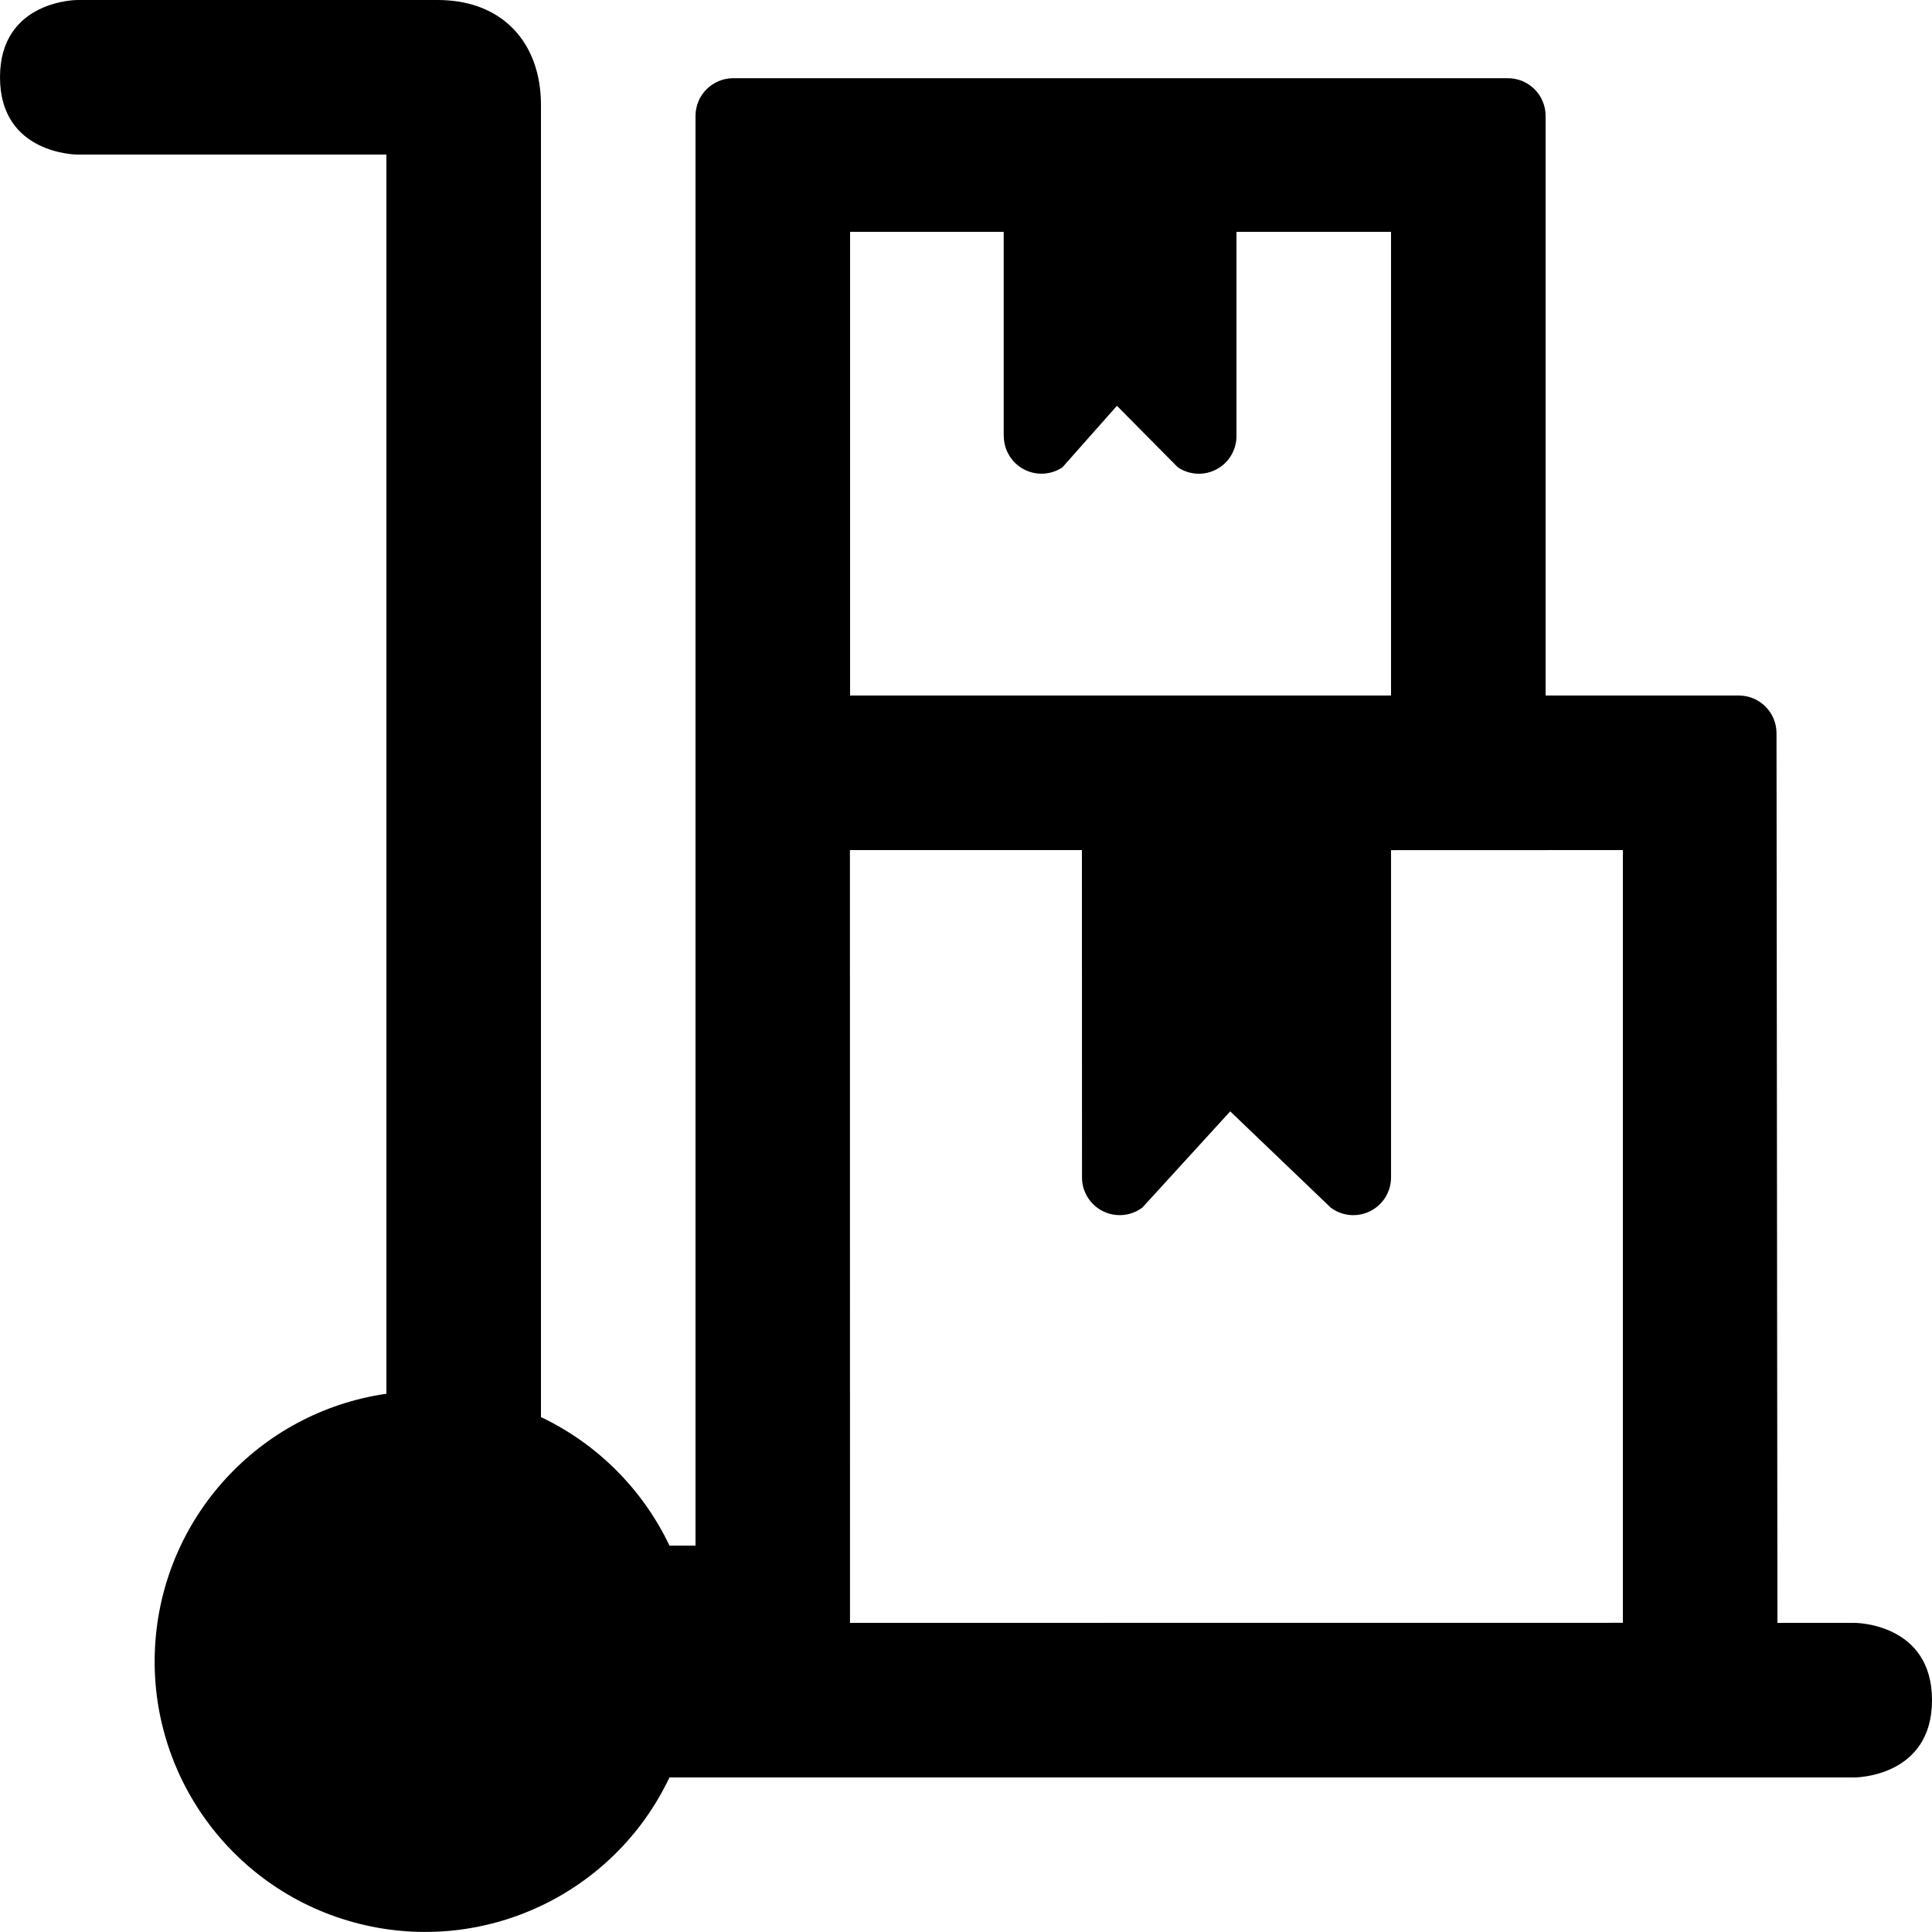
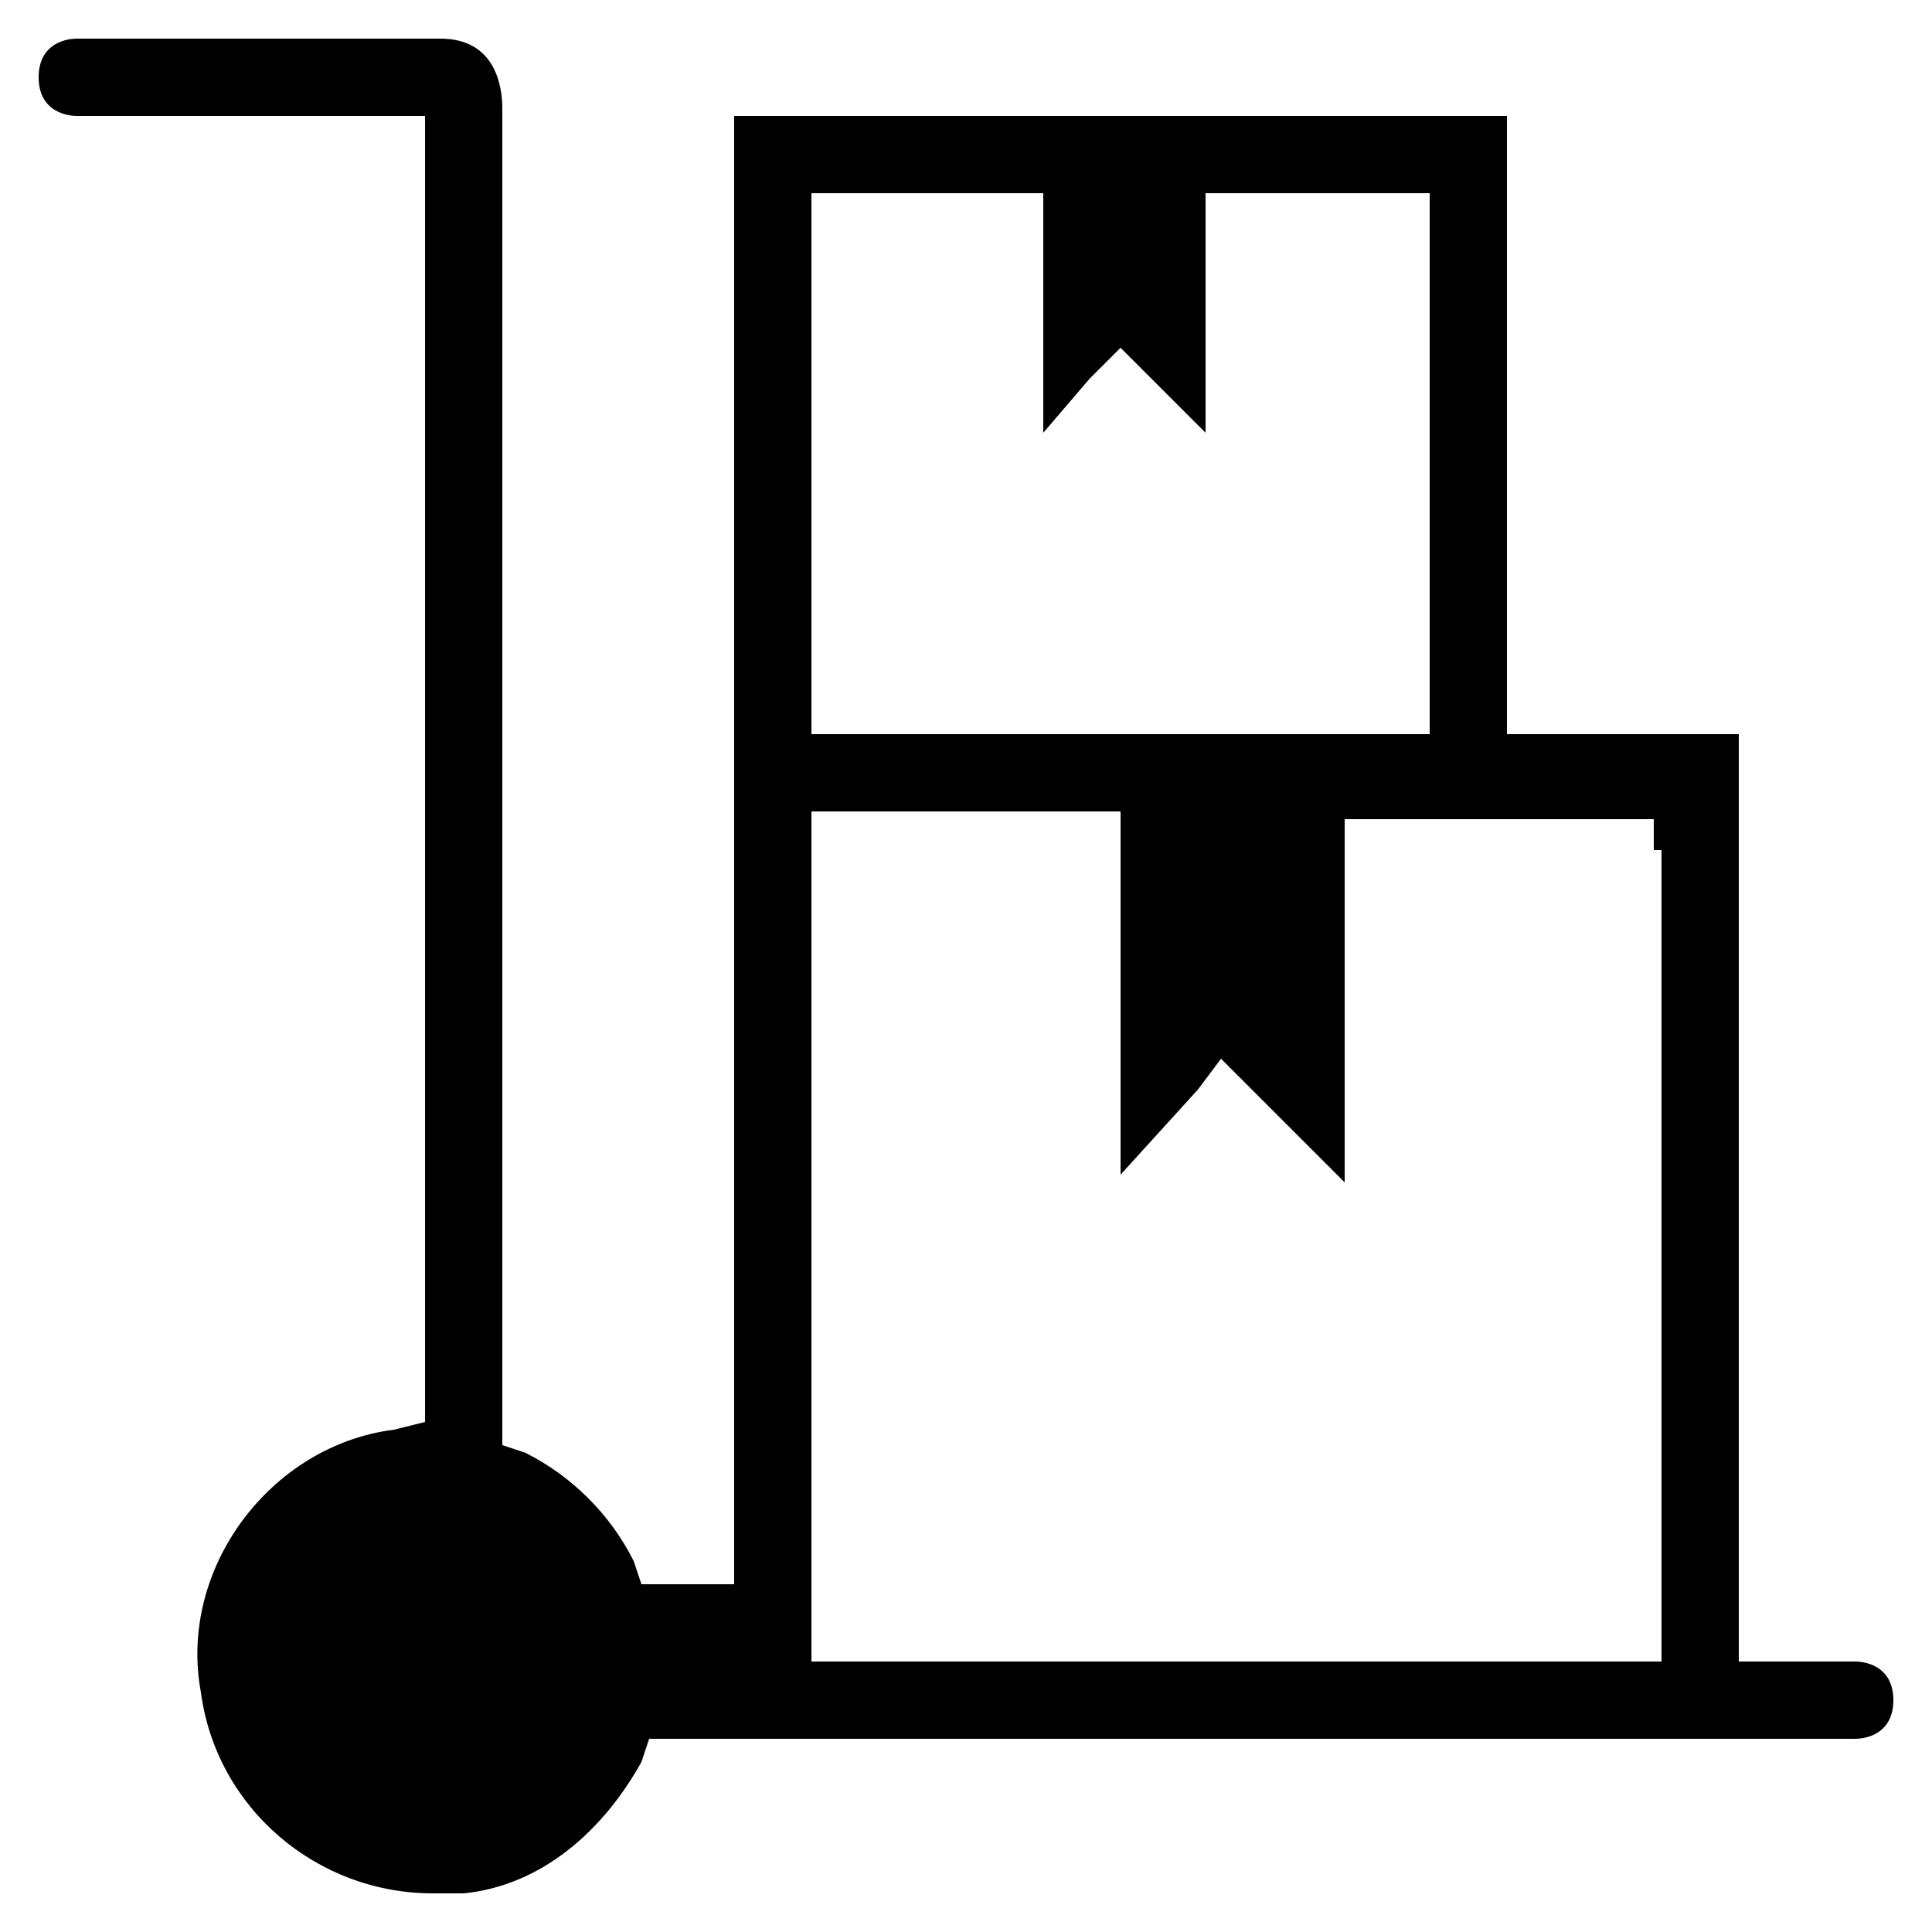
- <svg xmlns="http://www.w3.org/2000/svg" fill="#000" viewBox="0 0 25 25">
-   <path fill="#000" fill-rule="evenodd" d="M24 21h-1l-.012-11.512A.488.488 0 0 0 22.5 9H20V1.5a.488.488 0 0 0-.488-.488H9.488A.488.488 0 0 0 9 1.5V20h-.337A3.515 3.515 0 0 0 7 18.337V1.359C7 .551 6.5 0 5.664 0H1S0 0 0 1s1 1 1 1h4v16.035A3.5 3.5 0 1 0 8.663 23H24s1 0 1-1c0-1.001-1-1-1-1zm-13.001 0l-.001-10H14l.001 4.236a.488.488 0 0 0 .781.39l1.137-1.245 1.301 1.246a.488.488 0 0 0 .78-.391v-4.235L21 11v9.999L10.999 21zm1.99-15.358a.488.488 0 0 0 .758.406l.706-.797.788.796A.487.487 0 0 0 16 5.64V3h2v6h-7V3h1.988v2.642z" clip-rule="evenodd" />
+ <svg xmlns="http://www.w3.org/2000/svg" version="1.1" id="Layer_1" x="0px" y="0px" viewBox="0 0 25 25" style="enable-background:new 0 0 25 25;" xml:space="preserve">
+   <style type="text/css">
+ 	.st0{fill-rule:evenodd;clip-rule:evenodd;}
+ </style>
+   <path class="st0" d="M24,21.5l-1,0h-0.5l0-0.5l0-11.5l-2.5,0h-0.5V9V1.5l-10,0l0,18.5v0.5H9H8.7H8.3l-0.1-0.3  c-0.3-0.6-0.8-1.1-1.4-1.4l-0.3-0.1v-0.3v-17c0-0.3-0.1-0.9-0.8-0.9H1C0.8,0.5,0.5,0.6,0.5,1S0.8,1.5,1,1.5l4,0h0.5V2v16v0.4  l-0.4,0.1c-1.6,0.2-2.8,1.8-2.5,3.4c0.2,1.5,1.5,2.6,3,2.6c0.1,0,0.3,0,0.4,0c1-0.1,1.8-0.8,2.3-1.7l0.1-0.3h0.3H24  c0.2,0,0.5-0.1,0.5-0.5C24.5,21.6,24.2,21.5,24,21.5z M10.5,9V3V2.5H11h2h0.5V3v2.6l0.6-0.7l0.4-0.4l0.4,0.4l0.7,0.7l0-2.6V2.5H16h2  h0.5V3v6v0.5H18h-7h-0.5V9z M21.5,11v10v0.5l-0.5,0l-10,0l-0.5,0V21l0-10l0-0.5H11h3h0.5l0,0.5l0,4.2l1-1.1l0.3-0.4l0.4,0.4l1.2,1.2  l0-4.2v-0.5l0.5,0l3,0l0.5,0V11z" />
</svg>
